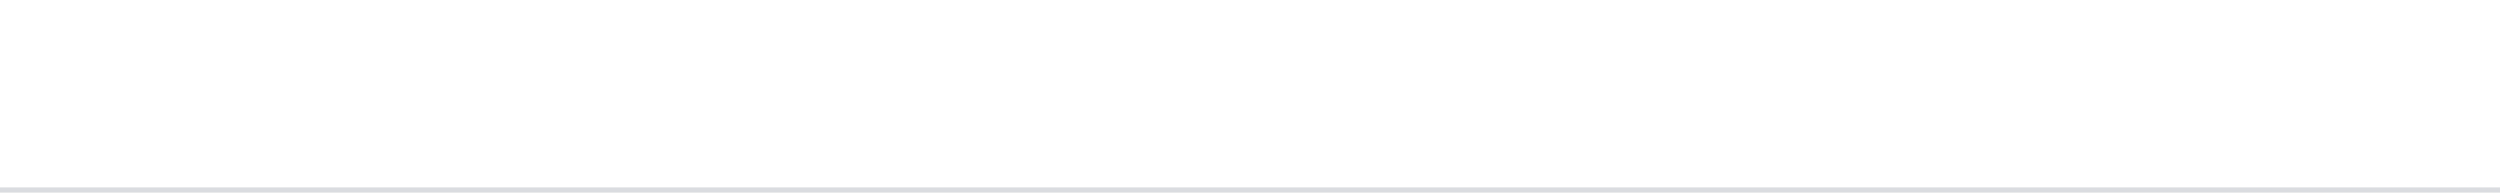
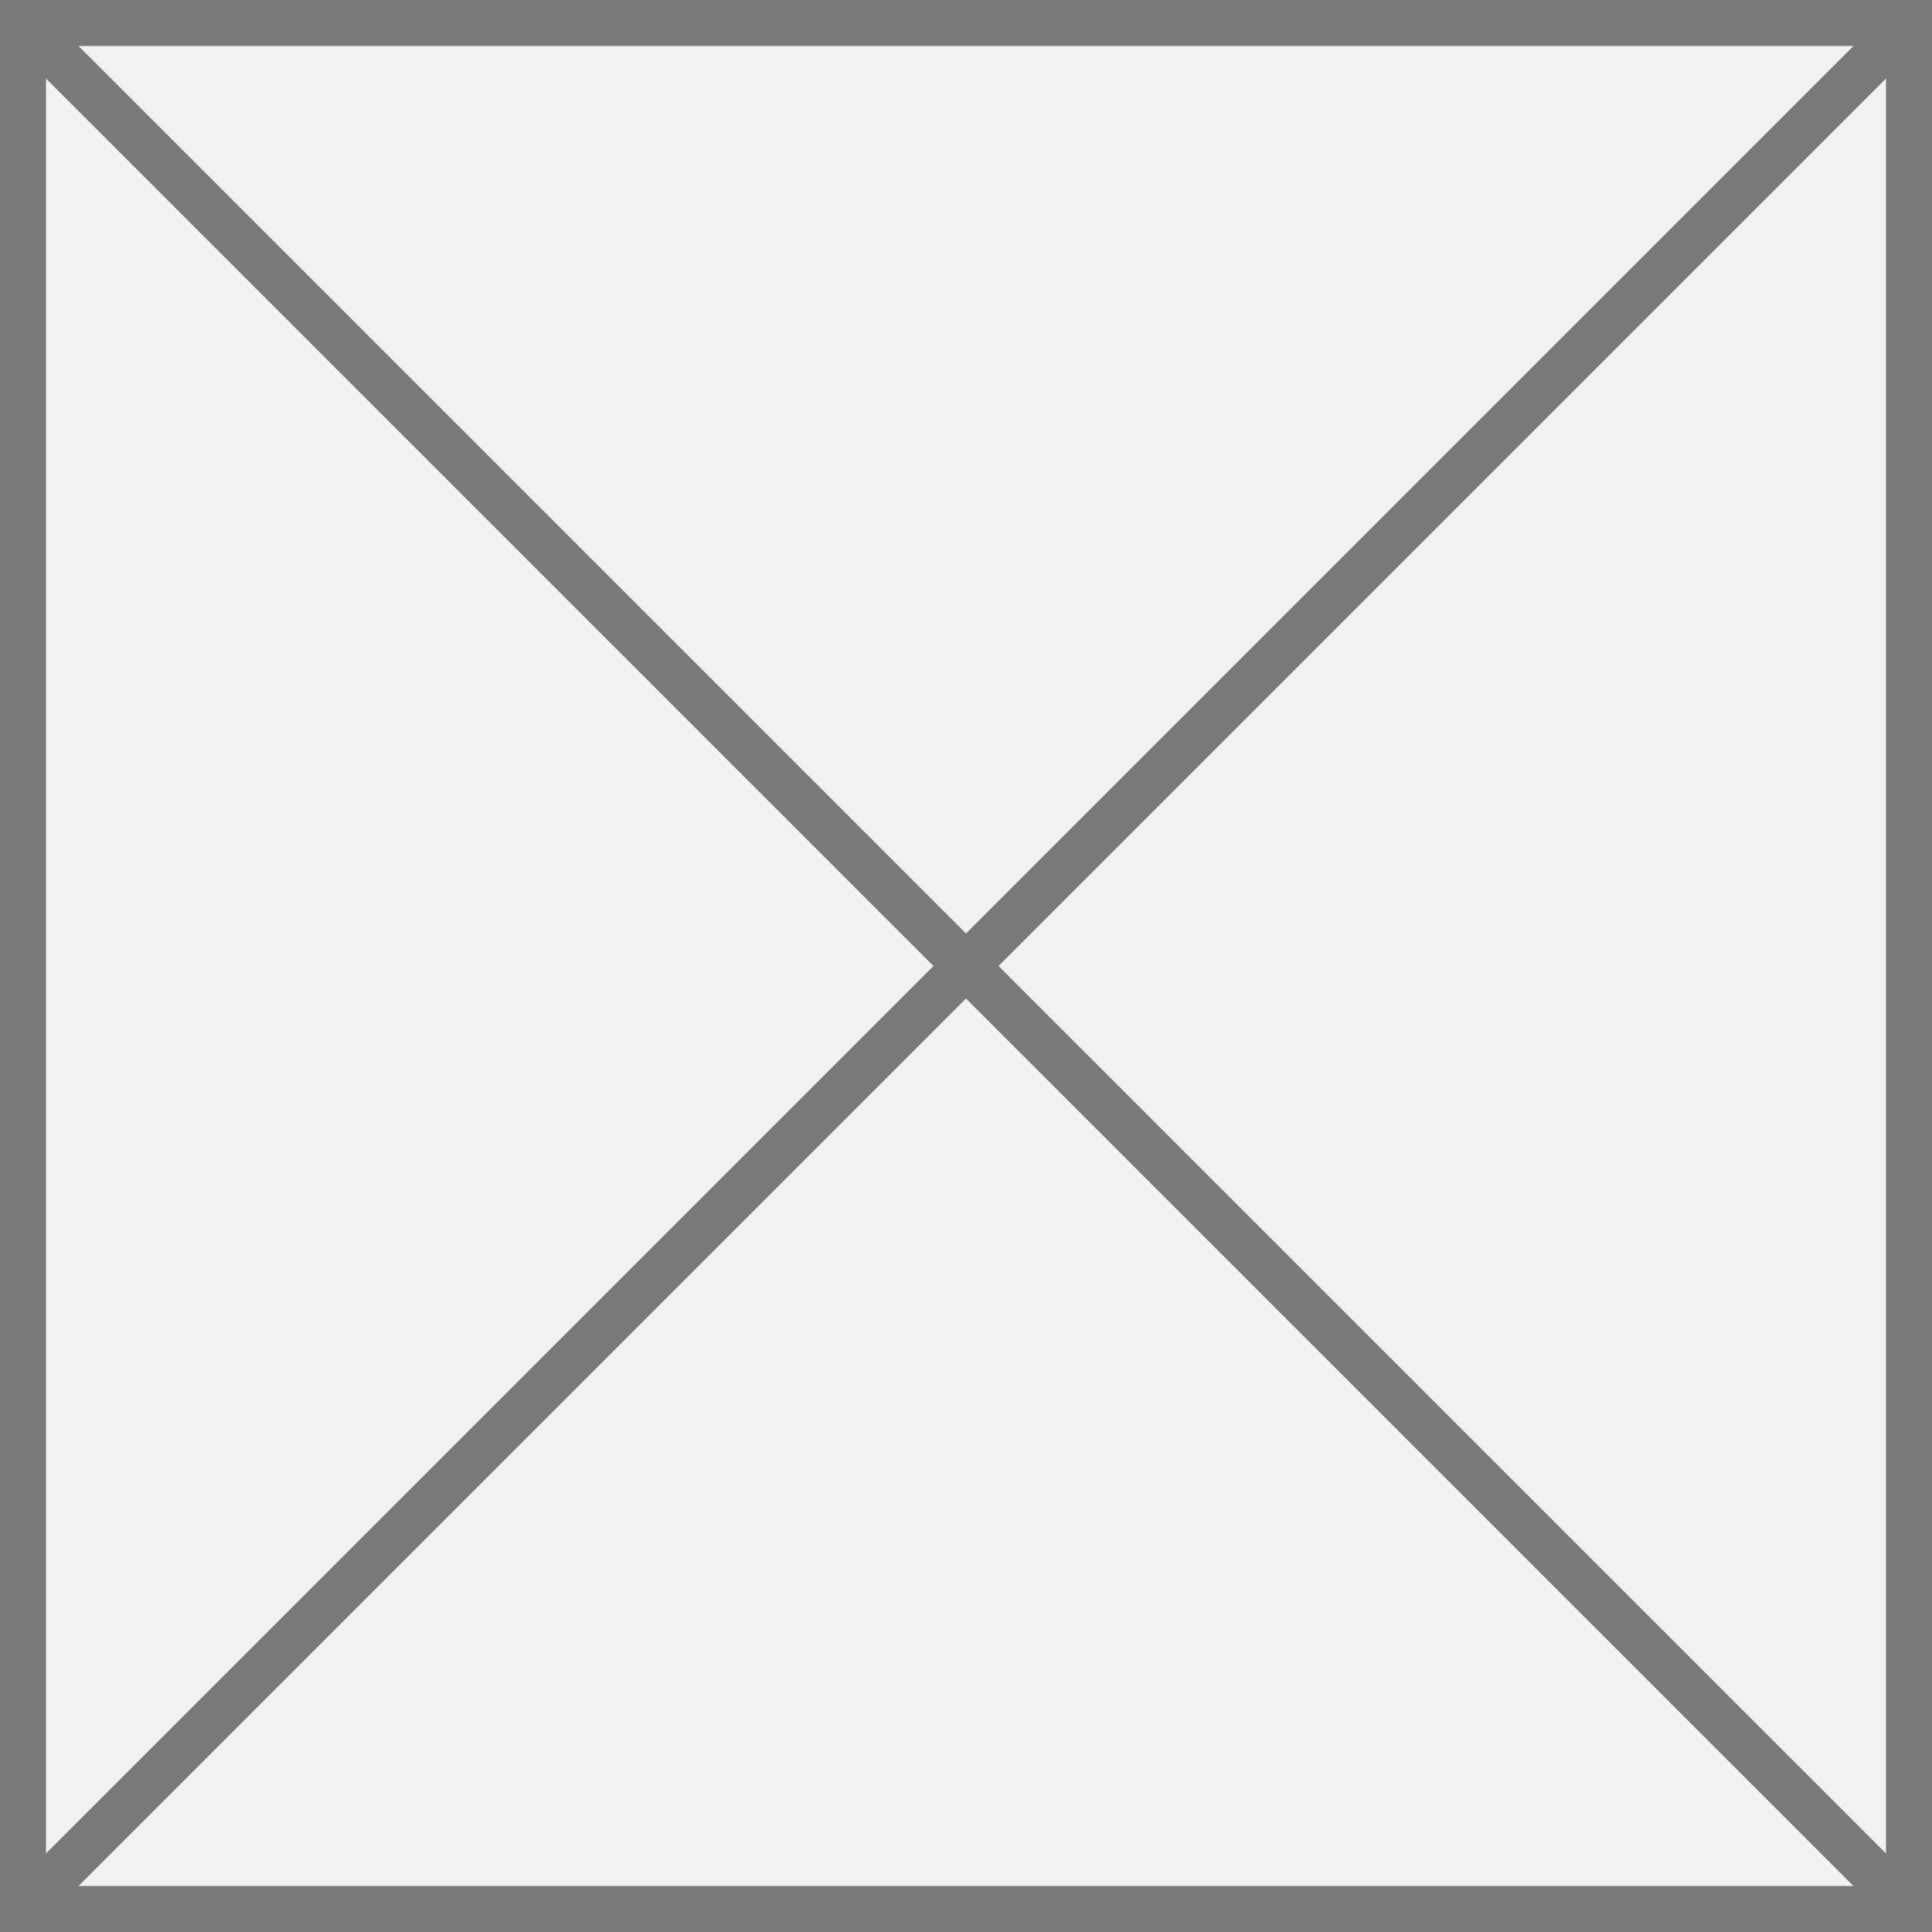
- <svg xmlns="http://www.w3.org/2000/svg" version="1.1" width="520px" height="40px">
-   <g>
-     <path d="M 0 0  L 520 0  L 520 39  L 0 39  L 0 0  Z " fill-rule="nonzero" fill="#ffffff" stroke="none" />
-     <path d="M 520 39.5  L 0 39.5  " stroke-width="1" stroke="#dadce0" fill="none" stroke-opacity="0.996" />
+ <svg xmlns="http://www.w3.org/2000/svg" version="1.1" width="42px" height="42px">
+   <g transform="matrix(1 0 0 1 -1270 -68 )">
+     <path d="M 1270.5 68.5  L 1311.5 68.5  L 1311.5 109.5  L 1270.5 109.5  L 1270.5 68.5  Z " fill-rule="nonzero" fill="#f2f2f2" stroke="none" />
+     <path d="M 1270.5 68.5  L 1311.5 68.5  L 1311.5 109.5  L 1270.5 109.5  L 1270.5 68.5  Z " stroke-width="1" stroke="#797979" fill="none" />
+     <path d="M 1270.354 68.354  L 1311.646 109.646  M 1311.646 68.354  L 1270.354 109.646  " stroke-width="1" stroke="#797979" fill="none" />
  </g>
</svg>
